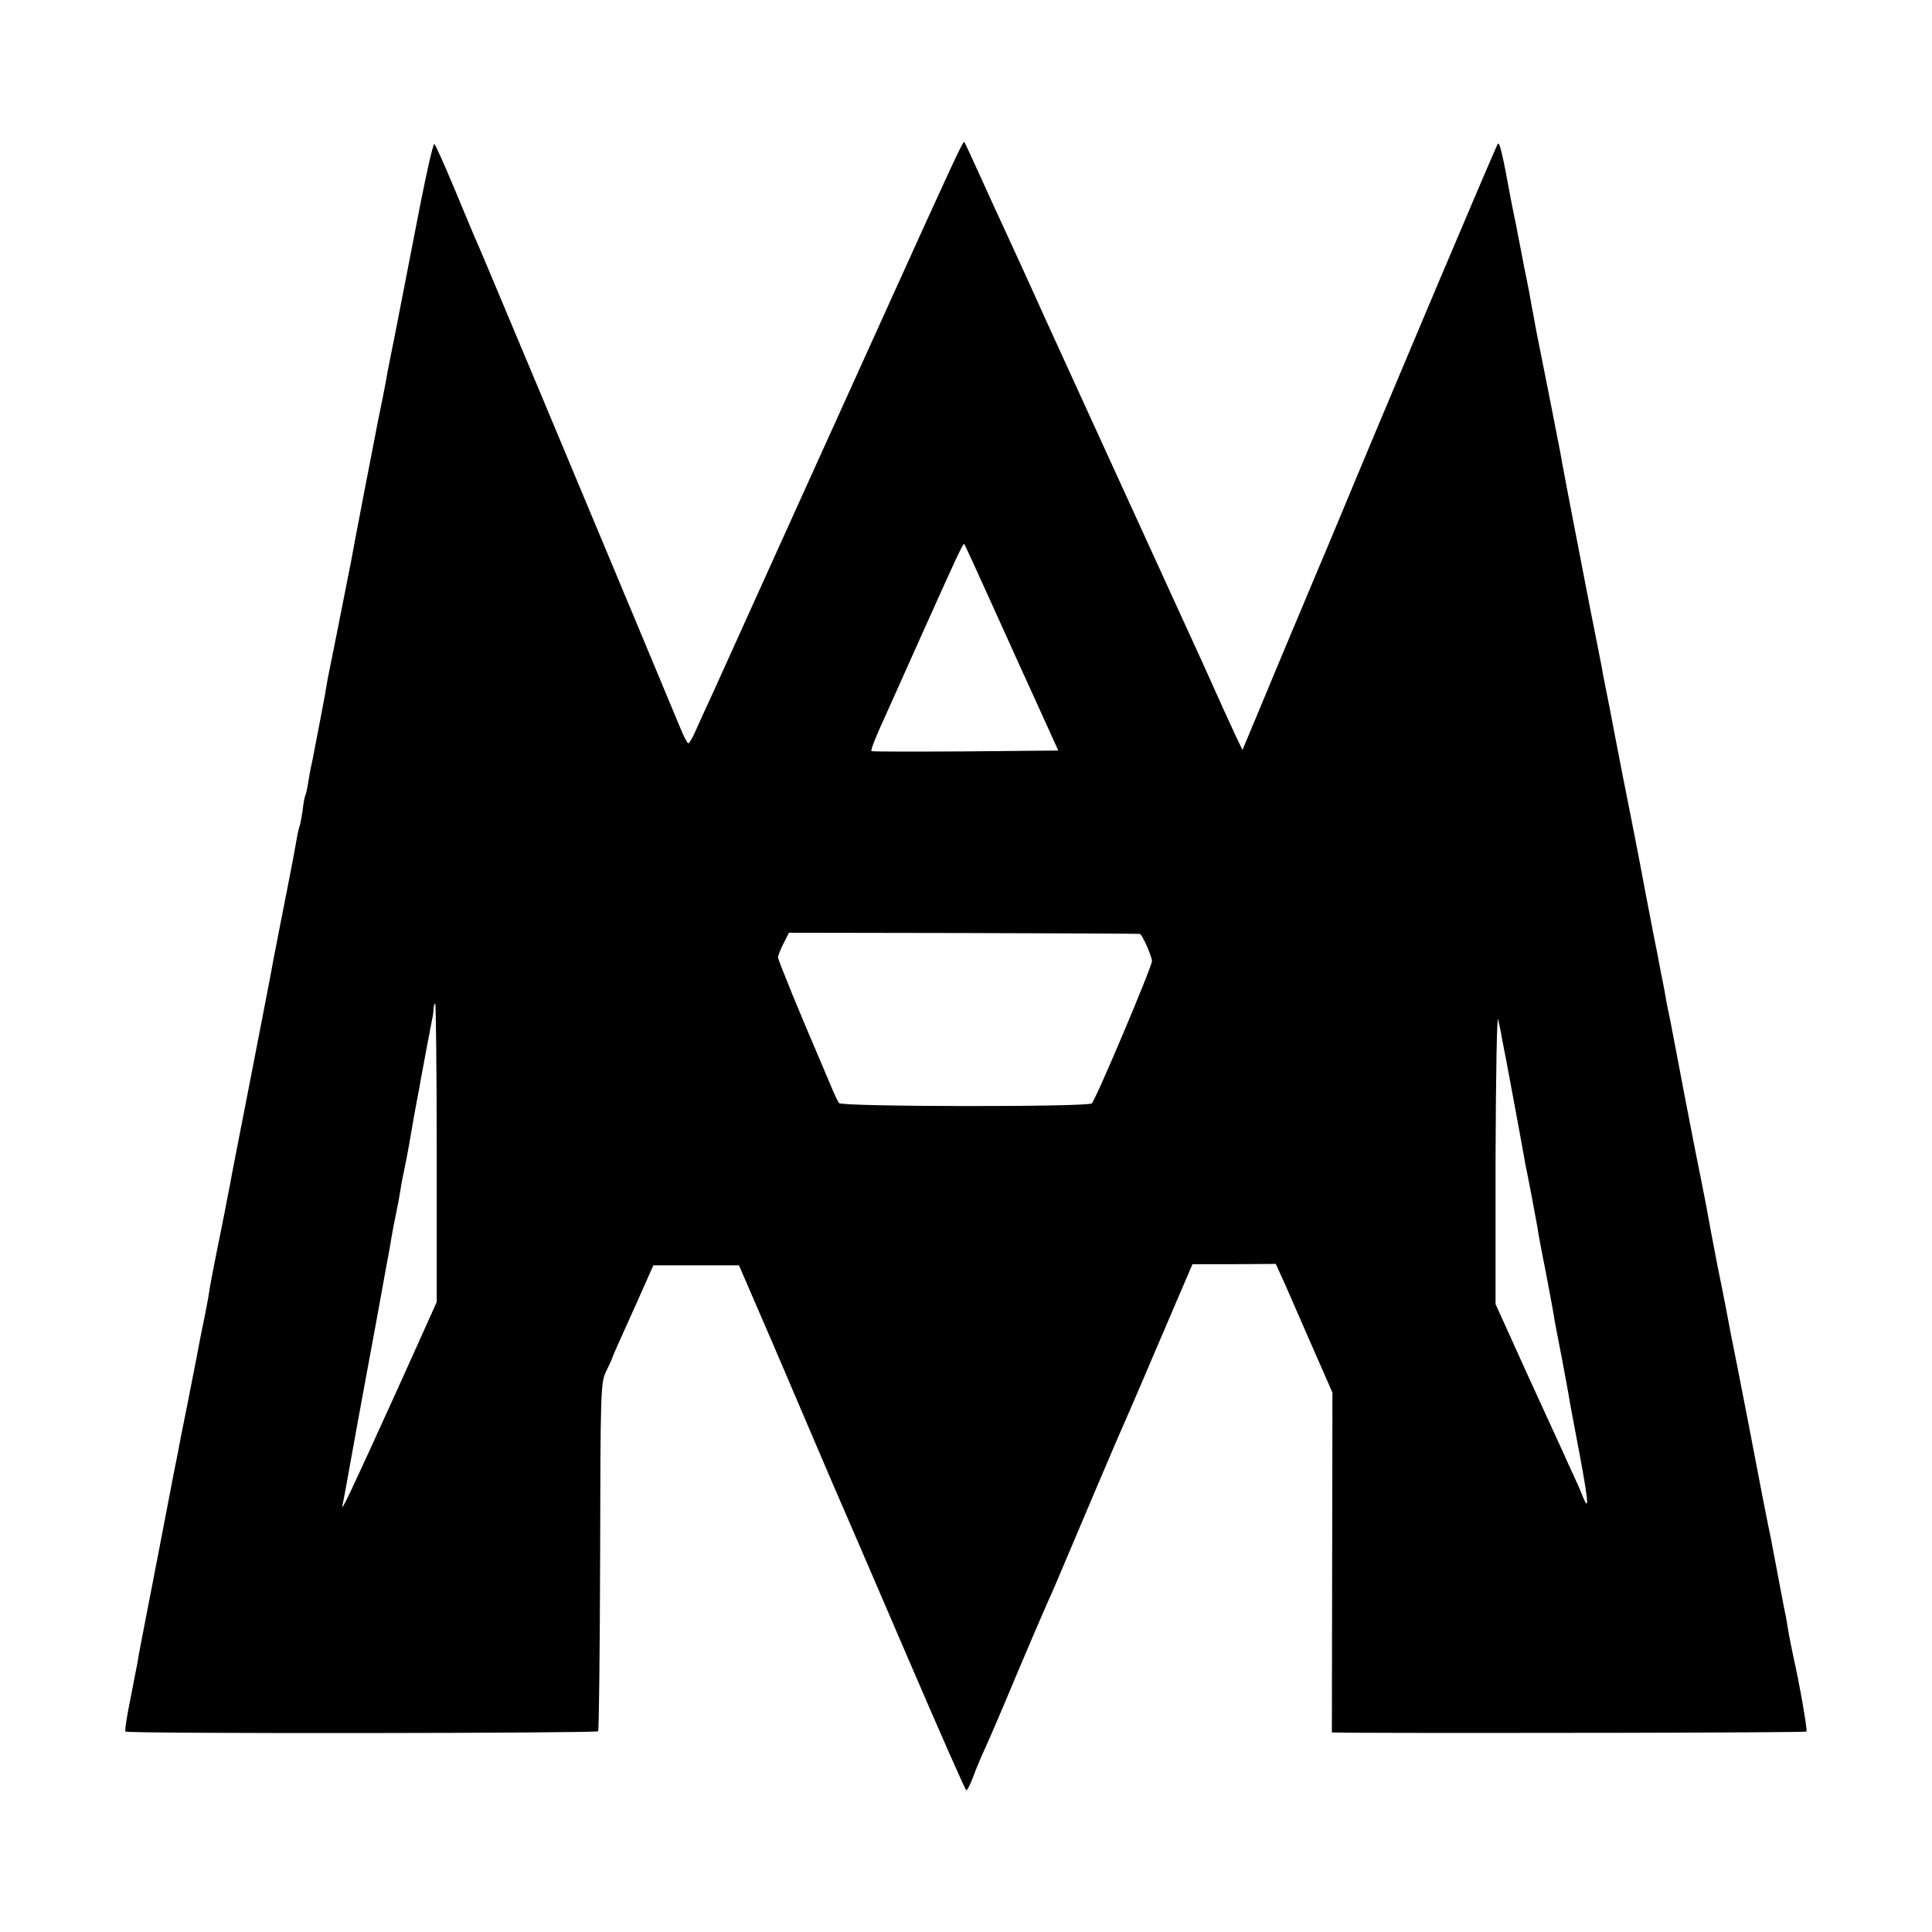
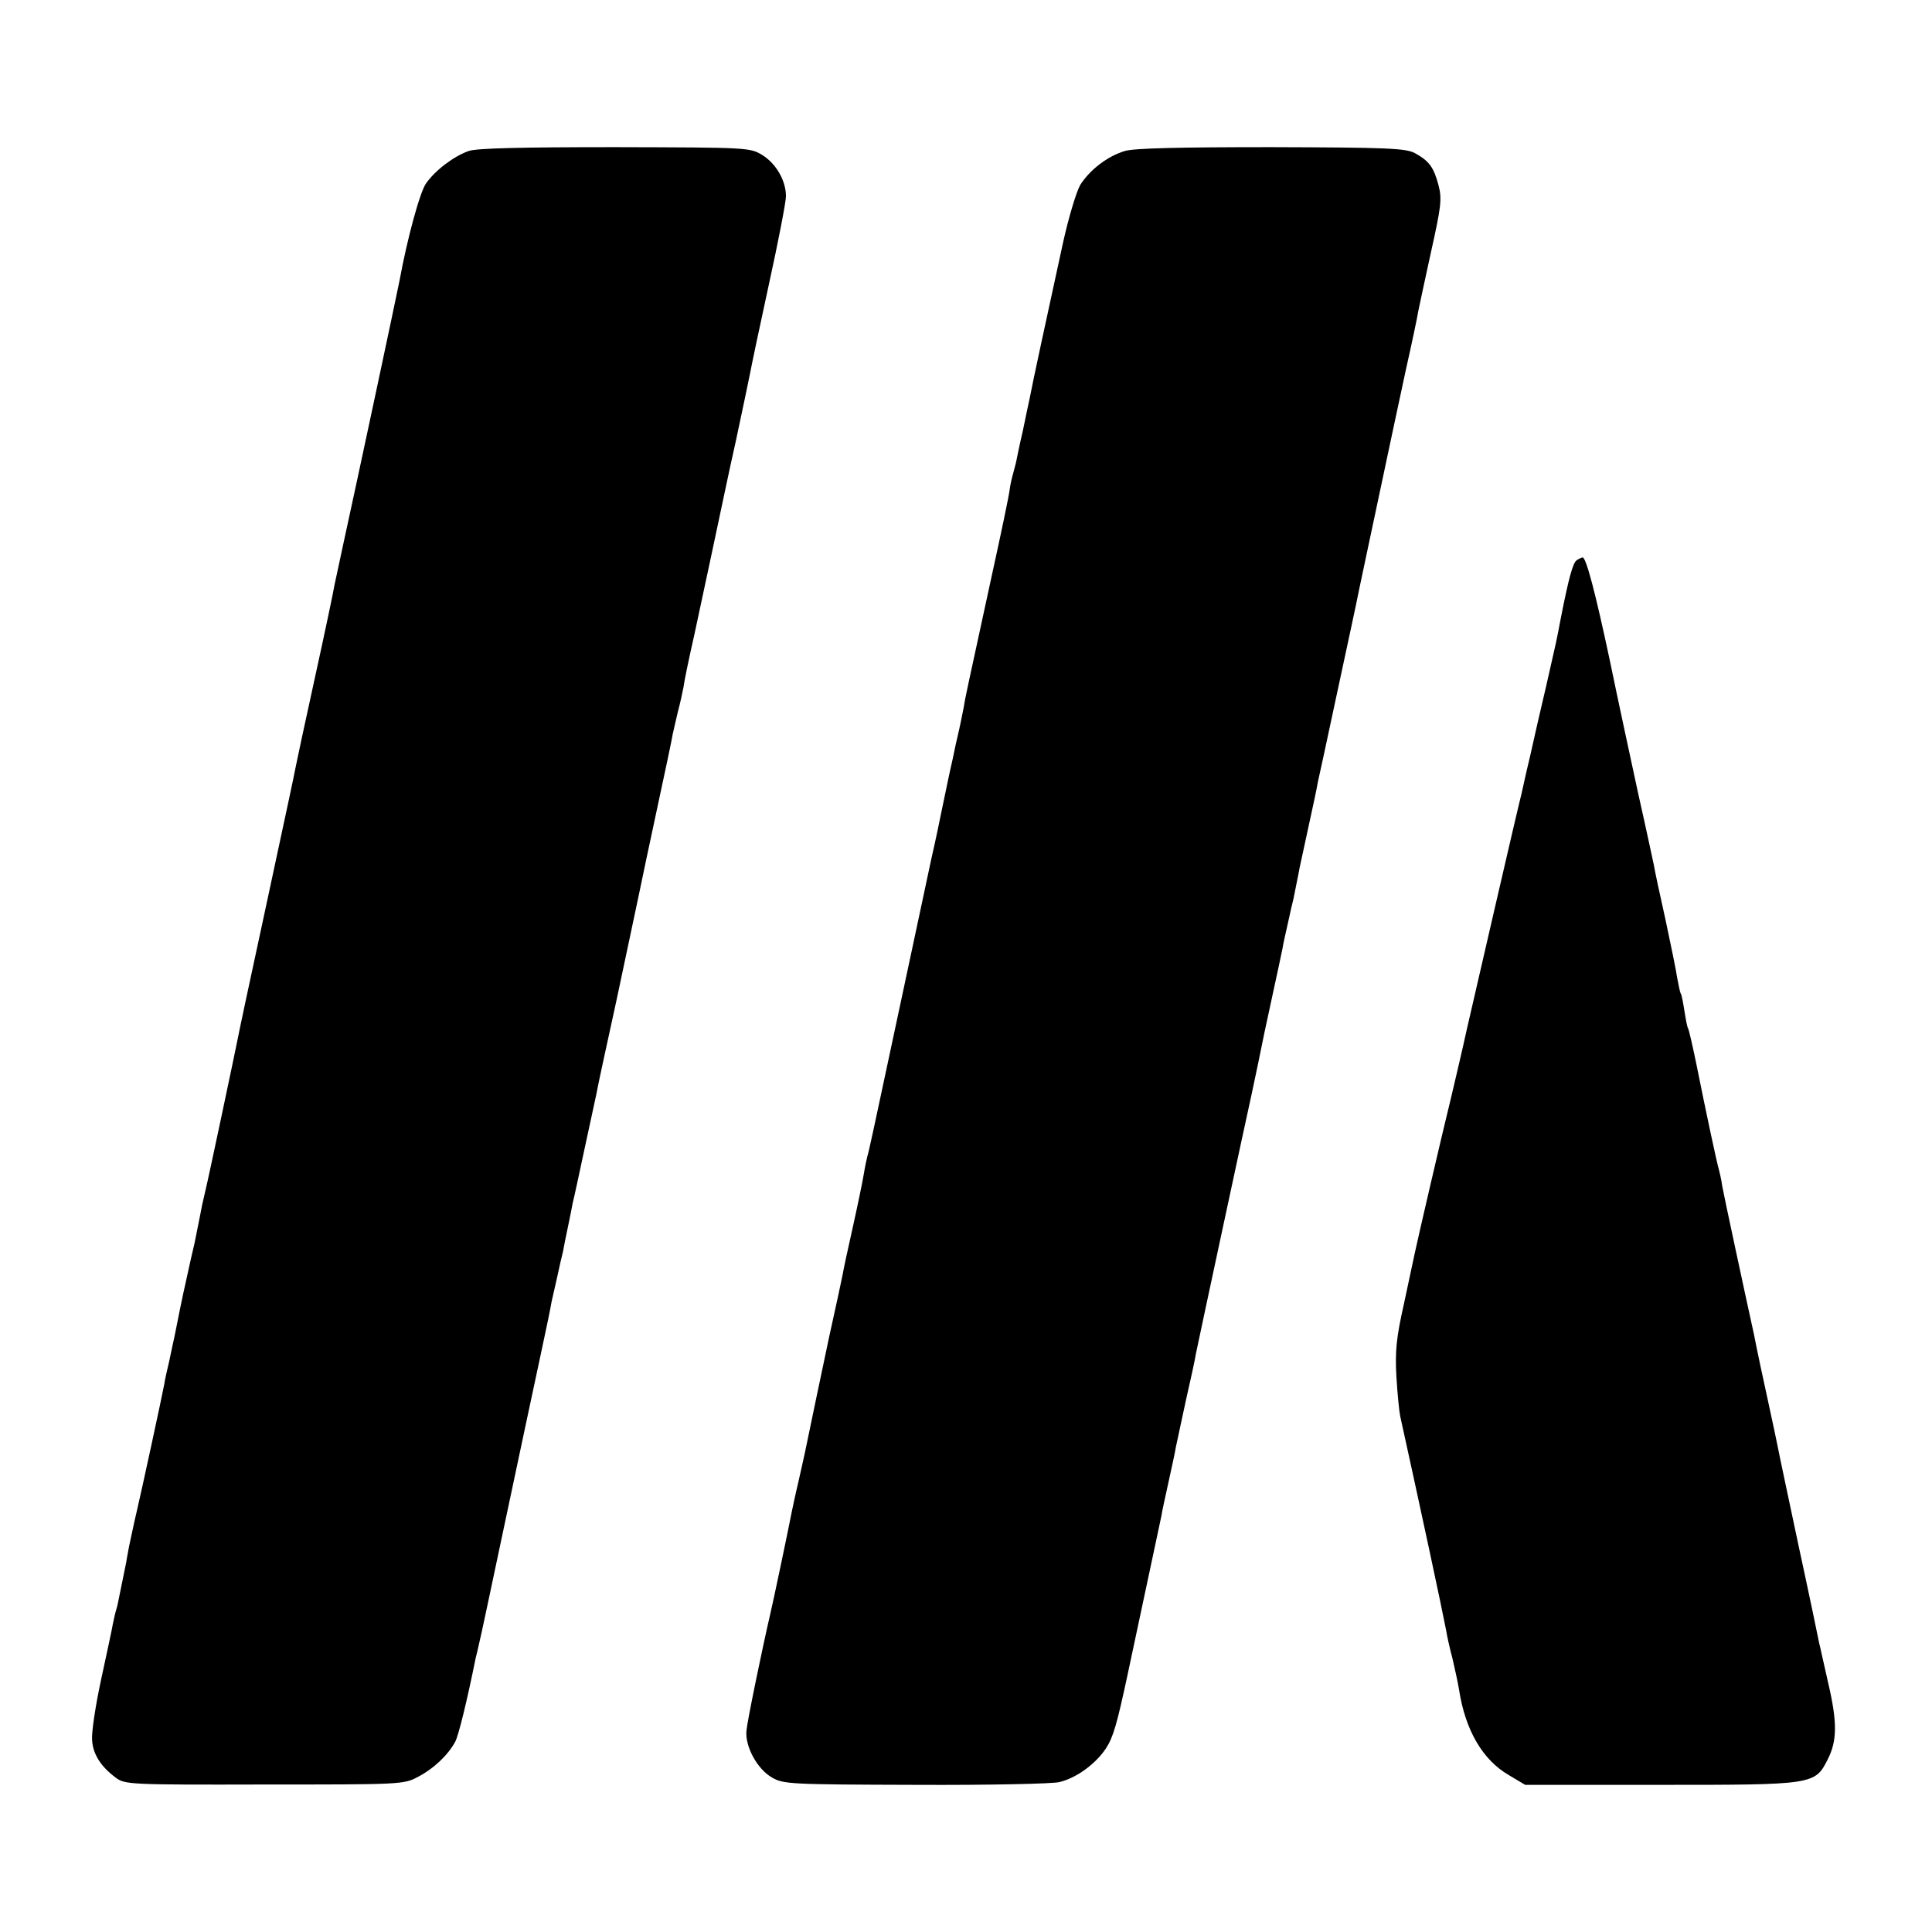
- <svg xmlns="http://www.w3.org/2000/svg" version="1.0" width="668pt" height="668pt" viewBox="0 0 668 668" preserveAspectRatio="xMidYMid meet">
-   <g transform="translate(0,668) scale(0.1,-0.1)" fill="#000000" stroke="none">
-     <path d="M1452 5967 c-24 -122 -45 -233 -48 -247 -21 -107 -35 -179 -39 -200 -3 -14 -7 -36 -10 -50 -3 -14 -7 -36 -10 -50 -3 -14 -8 -41 -11 -60 -10 -51 -11 -58 -28 -140 -15 -76 -84 -434 -92 -480 -4 -20 -54 -275 -80 -402 -2 -13 -7 -36 -9 -53 -10 -54 -36 -189 -45 -235 -6 -25 -12 -60 -15 -79 -3 -19 -7 -37 -9 -40 -2 -3 -7 -28 -10 -55 -4 -27 -9 -52 -11 -55 -1 -3 -6 -22 -9 -41 -3 -19 -19 -105 -36 -190 -17 -85 -37 -189 -45 -230 -7 -41 -41 -214 -74 -385 -63 -323 -68 -347 -76 -392 -3 -16 -12 -59 -19 -98 -27 -132 -46 -230 -51 -260 -2 -16 -9 -55 -15 -85 -14 -68 -18 -88 -24 -120 -2 -14 -19 -97 -36 -185 -18 -88 -34 -171 -36 -183 -3 -13 -21 -105 -40 -205 -19 -100 -37 -193 -40 -207 -2 -14 -16 -81 -29 -150 -13 -69 -27 -138 -29 -155 -3 -16 -15 -77 -26 -134 -12 -57 -19 -106 -16 -108 7 -8 1627 -6 1634 1 3 3 6 275 7 604 1 562 2 599 19 637 11 22 20 42 21 45 3 10 24 58 84 190 l60 135 148 0 148 0 52 -120 c28 -66 59 -136 67 -155 8 -19 65 -152 126 -295 61 -143 119 -278 129 -300 10 -22 105 -244 212 -492 107 -249 197 -453 200 -453 4 0 14 21 24 47 10 27 28 71 41 98 13 28 62 142 109 255 48 113 95 223 105 245 10 22 25 56 33 75 102 241 192 453 206 485 10 22 74 169 141 327 l123 287 144 0 144 1 31 -68 c16 -37 60 -137 97 -222 l68 -155 -1 -587 -1 -588 70 -1 c391 -2 1567 0 1571 4 4 4 -24 166 -46 262 -5 22 -11 56 -15 75 -3 19 -8 46 -10 60 -9 41 -14 71 -31 160 -9 47 -18 94 -20 105 -8 37 -24 120 -30 150 -3 17 -25 131 -49 255 -24 124 -51 261 -60 305 -8 44 -28 148 -45 230 -16 83 -32 166 -35 185 -3 19 -15 78 -25 130 -11 52 -36 181 -56 285 -20 105 -38 199 -40 210 -3 18 -16 82 -19 95 -1 3 -5 25 -9 50 -5 25 -10 54 -13 65 -2 11 -8 43 -13 70 -6 28 -12 61 -15 75 -3 14 -14 75 -26 135 -11 61 -33 175 -49 255 -16 80 -41 206 -55 280 -14 74 -28 146 -31 160 -3 14 -7 36 -10 50 -2 14 -11 61 -20 105 -22 111 -21 105 -50 255 -14 74 -28 144 -30 155 -7 35 -46 239 -50 265 -4 22 -57 291 -84 425 -5 28 -11 62 -14 76 -2 14 -13 73 -25 130 -11 57 -22 115 -25 129 -2 14 -7 36 -10 50 -3 14 -8 39 -11 55 -30 165 -40 204 -46 198 -6 -6 -388 -910 -551 -1303 -17 -41 -39 -93 -48 -115 -10 -22 -77 -184 -151 -359 l-133 -319 -26 54 c-25 54 -44 96 -115 254 -53 115 -52 114 -295 645 -122 267 -254 555 -292 640 -39 85 -85 187 -103 225 -18 39 -54 117 -80 175 -26 58 -49 107 -51 109 -4 5 -40 -73 -251 -539 -170 -375 -196 -433 -231 -510 -19 -42 -307 -678 -337 -745 -7 -16 -31 -68 -52 -115 -22 -47 -48 -104 -58 -127 -10 -24 -22 -43 -25 -43 -4 0 -18 28 -32 63 -14 34 -83 199 -153 367 -70 168 -215 514 -322 770 -201 479 -210 501 -236 560 -8 19 -40 96 -71 170 -31 74 -60 138 -64 142 -4 4 -26 -93 -50 -215z m1978 -1377 c51 -113 123 -272 161 -355 l68 -150 -321 -3 c-177 -1 -323 -1 -325 1 -3 4 15 50 55 137 11 25 62 137 112 250 128 285 150 333 154 329 2 -2 45 -96 96 -209z m511 -1139 c8 -1 42 -78 42 -94 0 -20 -195 -481 -208 -492 -15 -13 -863 -12 -874 1 -4 5 -18 34 -30 64 -13 30 -29 69 -36 85 -64 148 -145 346 -145 355 0 6 9 28 19 48 l19 37 603 -1 c332 -1 607 -2 610 -3z m-2431 -757 l0 -516 -136 -302 c-159 -350 -196 -429 -190 -401 3 11 23 121 45 245 23 124 43 236 46 250 3 14 18 99 35 190 16 91 32 175 34 186 2 12 7 38 10 58 3 19 10 55 15 78 5 24 12 60 15 80 3 21 10 57 15 80 5 24 12 59 15 78 7 41 23 133 31 173 3 15 7 37 9 50 13 71 35 188 41 217 2 8 4 23 4 33 1 9 3 17 6 17 2 0 5 -232 5 -516z m3683 396 c6 -26 72 -382 81 -435 3 -16 8 -41 11 -55 9 -44 27 -144 31 -165 1 -11 14 -81 29 -155 14 -74 28 -148 30 -165 3 -16 14 -75 25 -130 10 -55 24 -127 29 -160 6 -33 13 -69 15 -80 49 -255 55 -307 26 -233 -7 18 -28 65 -46 103 -17 39 -82 179 -143 313 l-110 243 0 512 c1 289 5 495 9 472 5 -22 11 -51 13 -65z" />
+ <svg xmlns="http://www.w3.org/2000/svg" version="1.0" width="558pt" height="558pt" viewBox="0 0 558 558" preserveAspectRatio="xMidYMid meet">
+   <g transform="translate(0,558) scale(0.1,-0.1)" fill="#000000" stroke="none">
+     <path d="M1354 5144 c-43 -15 -96 -55 -123 -93 -18 -24 -55 -161 -77 -281 -6 -32 -127 -600 -159 -745 -13 -60 -26 -121 -29 -135 -2 -14 -27 -133 -56 -265 -29 -132 -54 -249 -56 -260 -8 -41 -14 -68 -88 -413 -42 -194 -78 -363 -80 -375 -7 -36 -86 -410 -93 -437 -9 -38 -10 -43 -16 -75 -3 -16 -10 -50 -15 -75 -6 -25 -13 -56 -16 -70 -3 -14 -8 -36 -11 -50 -6 -25 -22 -104 -31 -150 -3 -14 -10 -45 -15 -70 -6 -25 -13 -56 -15 -70 -8 -42 -64 -301 -79 -365 -8 -33 -17 -78 -22 -100 -4 -22 -8 -42 -8 -45 -2 -9 -17 -84 -21 -103 -2 -10 -5 -26 -8 -35 -3 -9 -7 -28 -10 -42 -2 -14 -18 -86 -34 -161 -16 -74 -28 -153 -26 -174 2 -41 25 -77 68 -109 26 -20 40 -21 429 -20 395 0 403 0 444 22 46 24 87 63 108 102 10 20 34 118 59 242 2 7 6 24 9 38 4 14 38 176 77 360 39 184 84 396 100 470 16 74 31 146 33 160 3 14 11 48 17 75 6 28 13 59 16 70 2 11 8 43 14 70 6 28 12 59 14 70 3 11 19 85 36 165 17 80 34 155 36 168 2 12 27 127 55 255 27 127 56 264 64 302 8 39 32 153 54 255 22 102 42 196 44 210 3 14 10 43 15 65 6 22 13 54 16 70 2 17 16 84 31 150 25 117 74 345 80 375 2 8 19 92 40 185 20 94 39 184 42 200 3 17 27 131 54 255 27 123 49 237 49 253 0 45 -28 94 -68 119 -36 22 -41 22 -425 23 -271 0 -400 -3 -423 -11z" />
+     <path d="M3249 5144 c-50 -15 -101 -54 -129 -98 -11 -19 -34 -95 -50 -168 -42 -192 -91 -419 -96 -448 -3 -13 -12 -56 -20 -95 -9 -38 -17 -78 -19 -88 -2 -10 -7 -26 -9 -35 -3 -10 -8 -31 -10 -47 -2 -17 -25 -127 -51 -245 -73 -337 -77 -353 -81 -380 -4 -20 -12 -61 -19 -90 -1 -3 -7 -30 -13 -60 -13 -57 -16 -74 -32 -150 -5 -25 -18 -88 -30 -140 -11 -52 -47 -221 -80 -375 -93 -436 -100 -469 -105 -485 -2 -8 -7 -31 -10 -50 -3 -19 -17 -87 -31 -150 -14 -63 -28 -126 -30 -140 -4 -20 -20 -95 -39 -180 -10 -46 -67 -319 -71 -339 -3 -12 -11 -51 -19 -85 -8 -33 -16 -72 -19 -86 -6 -33 -56 -271 -61 -290 -23 -99 -67 -312 -69 -338 -5 -45 31 -112 74 -136 32 -19 54 -20 415 -21 209 -1 396 3 415 8 49 12 104 52 134 97 21 32 32 70 62 210 3 14 25 117 49 230 24 113 46 216 49 230 2 14 12 59 21 100 9 41 19 86 21 100 3 14 16 75 29 135 14 61 27 121 29 135 4 21 150 702 161 750 2 8 10 49 19 90 8 41 26 127 40 190 14 63 27 126 30 140 2 14 10 48 16 75 6 28 13 59 16 70 2 11 6 31 9 45 3 14 7 35 9 46 3 12 14 66 26 120 12 55 24 110 26 124 3 13 28 128 55 255 27 126 57 264 65 305 9 41 17 82 19 90 3 15 70 330 79 372 3 13 19 88 36 168 18 80 34 156 36 170 3 14 19 91 37 172 29 130 32 153 22 192 -14 53 -27 71 -69 94 -27 14 -81 16 -414 17 -266 0 -395 -3 -423 -11z" />
+     <path d="M4554 3962 c-11 -7 -23 -50 -46 -167 -14 -74 -11 -58 -42 -195 -15 -63 -36 -155 -47 -205 -12 -49 -22 -97 -24 -105 -16 -63 -131 -564 -159 -685 -13 -60 -34 -148 -45 -195 -26 -105 -98 -416 -105 -450 -3 -14 -17 -79 -31 -145 -22 -98 -26 -136 -22 -210 3 -49 8 -101 11 -115 58 -263 120 -552 133 -620 2 -14 10 -50 18 -80 7 -30 16 -71 19 -90 18 -117 68 -203 144 -247 l47 -28 389 0 c444 0 448 0 485 74 27 53 28 106 1 221 -12 52 -23 104 -26 115 -2 11 -28 136 -59 279 -30 142 -57 268 -59 280 -2 11 -16 77 -31 146 -15 69 -29 134 -31 145 -2 11 -6 29 -8 40 -28 127 -88 407 -92 430 -2 17 -7 37 -9 45 -6 19 -39 174 -65 304 -11 54 -22 101 -24 105 -3 3 -7 26 -11 51 -4 25 -8 48 -11 51 -2 4 -6 24 -10 45 -3 22 -19 98 -34 169 -16 72 -31 141 -33 155 -3 14 -23 108 -46 210 -22 102 -59 273 -81 380 -42 198 -69 300 -79 300 -3 0 -11 -4 -17 -8z" />
  </g>
</svg>
